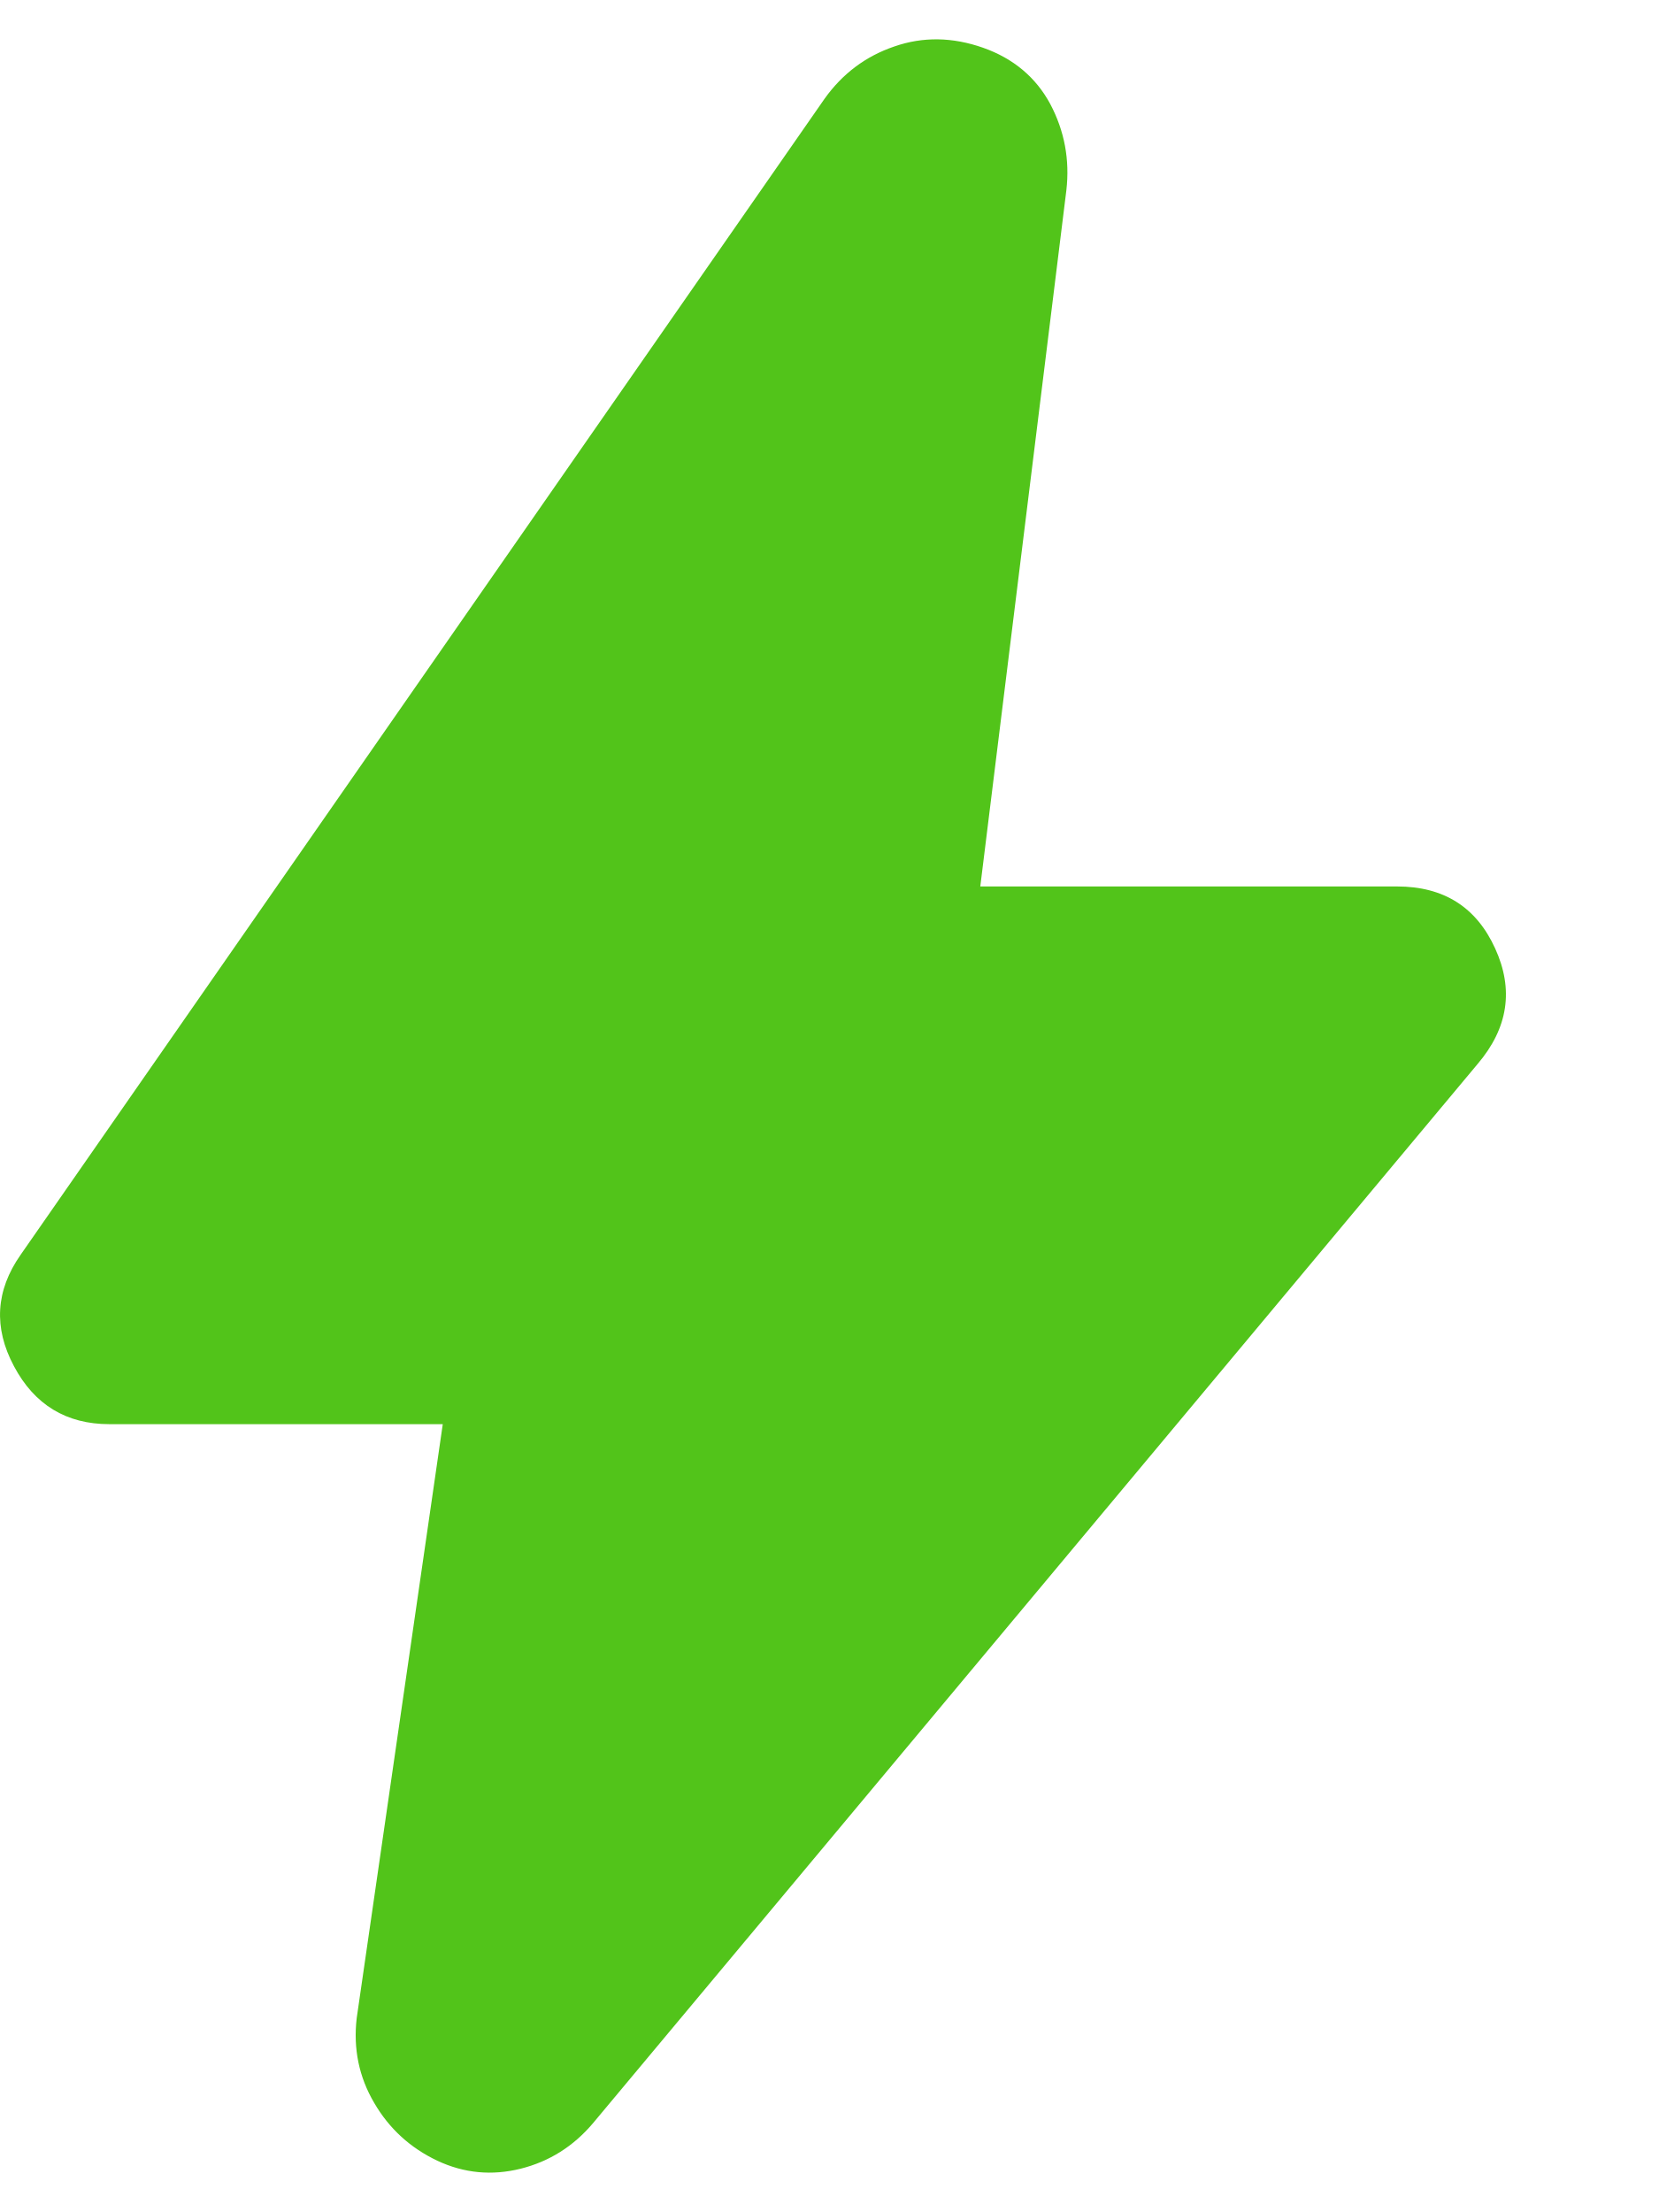
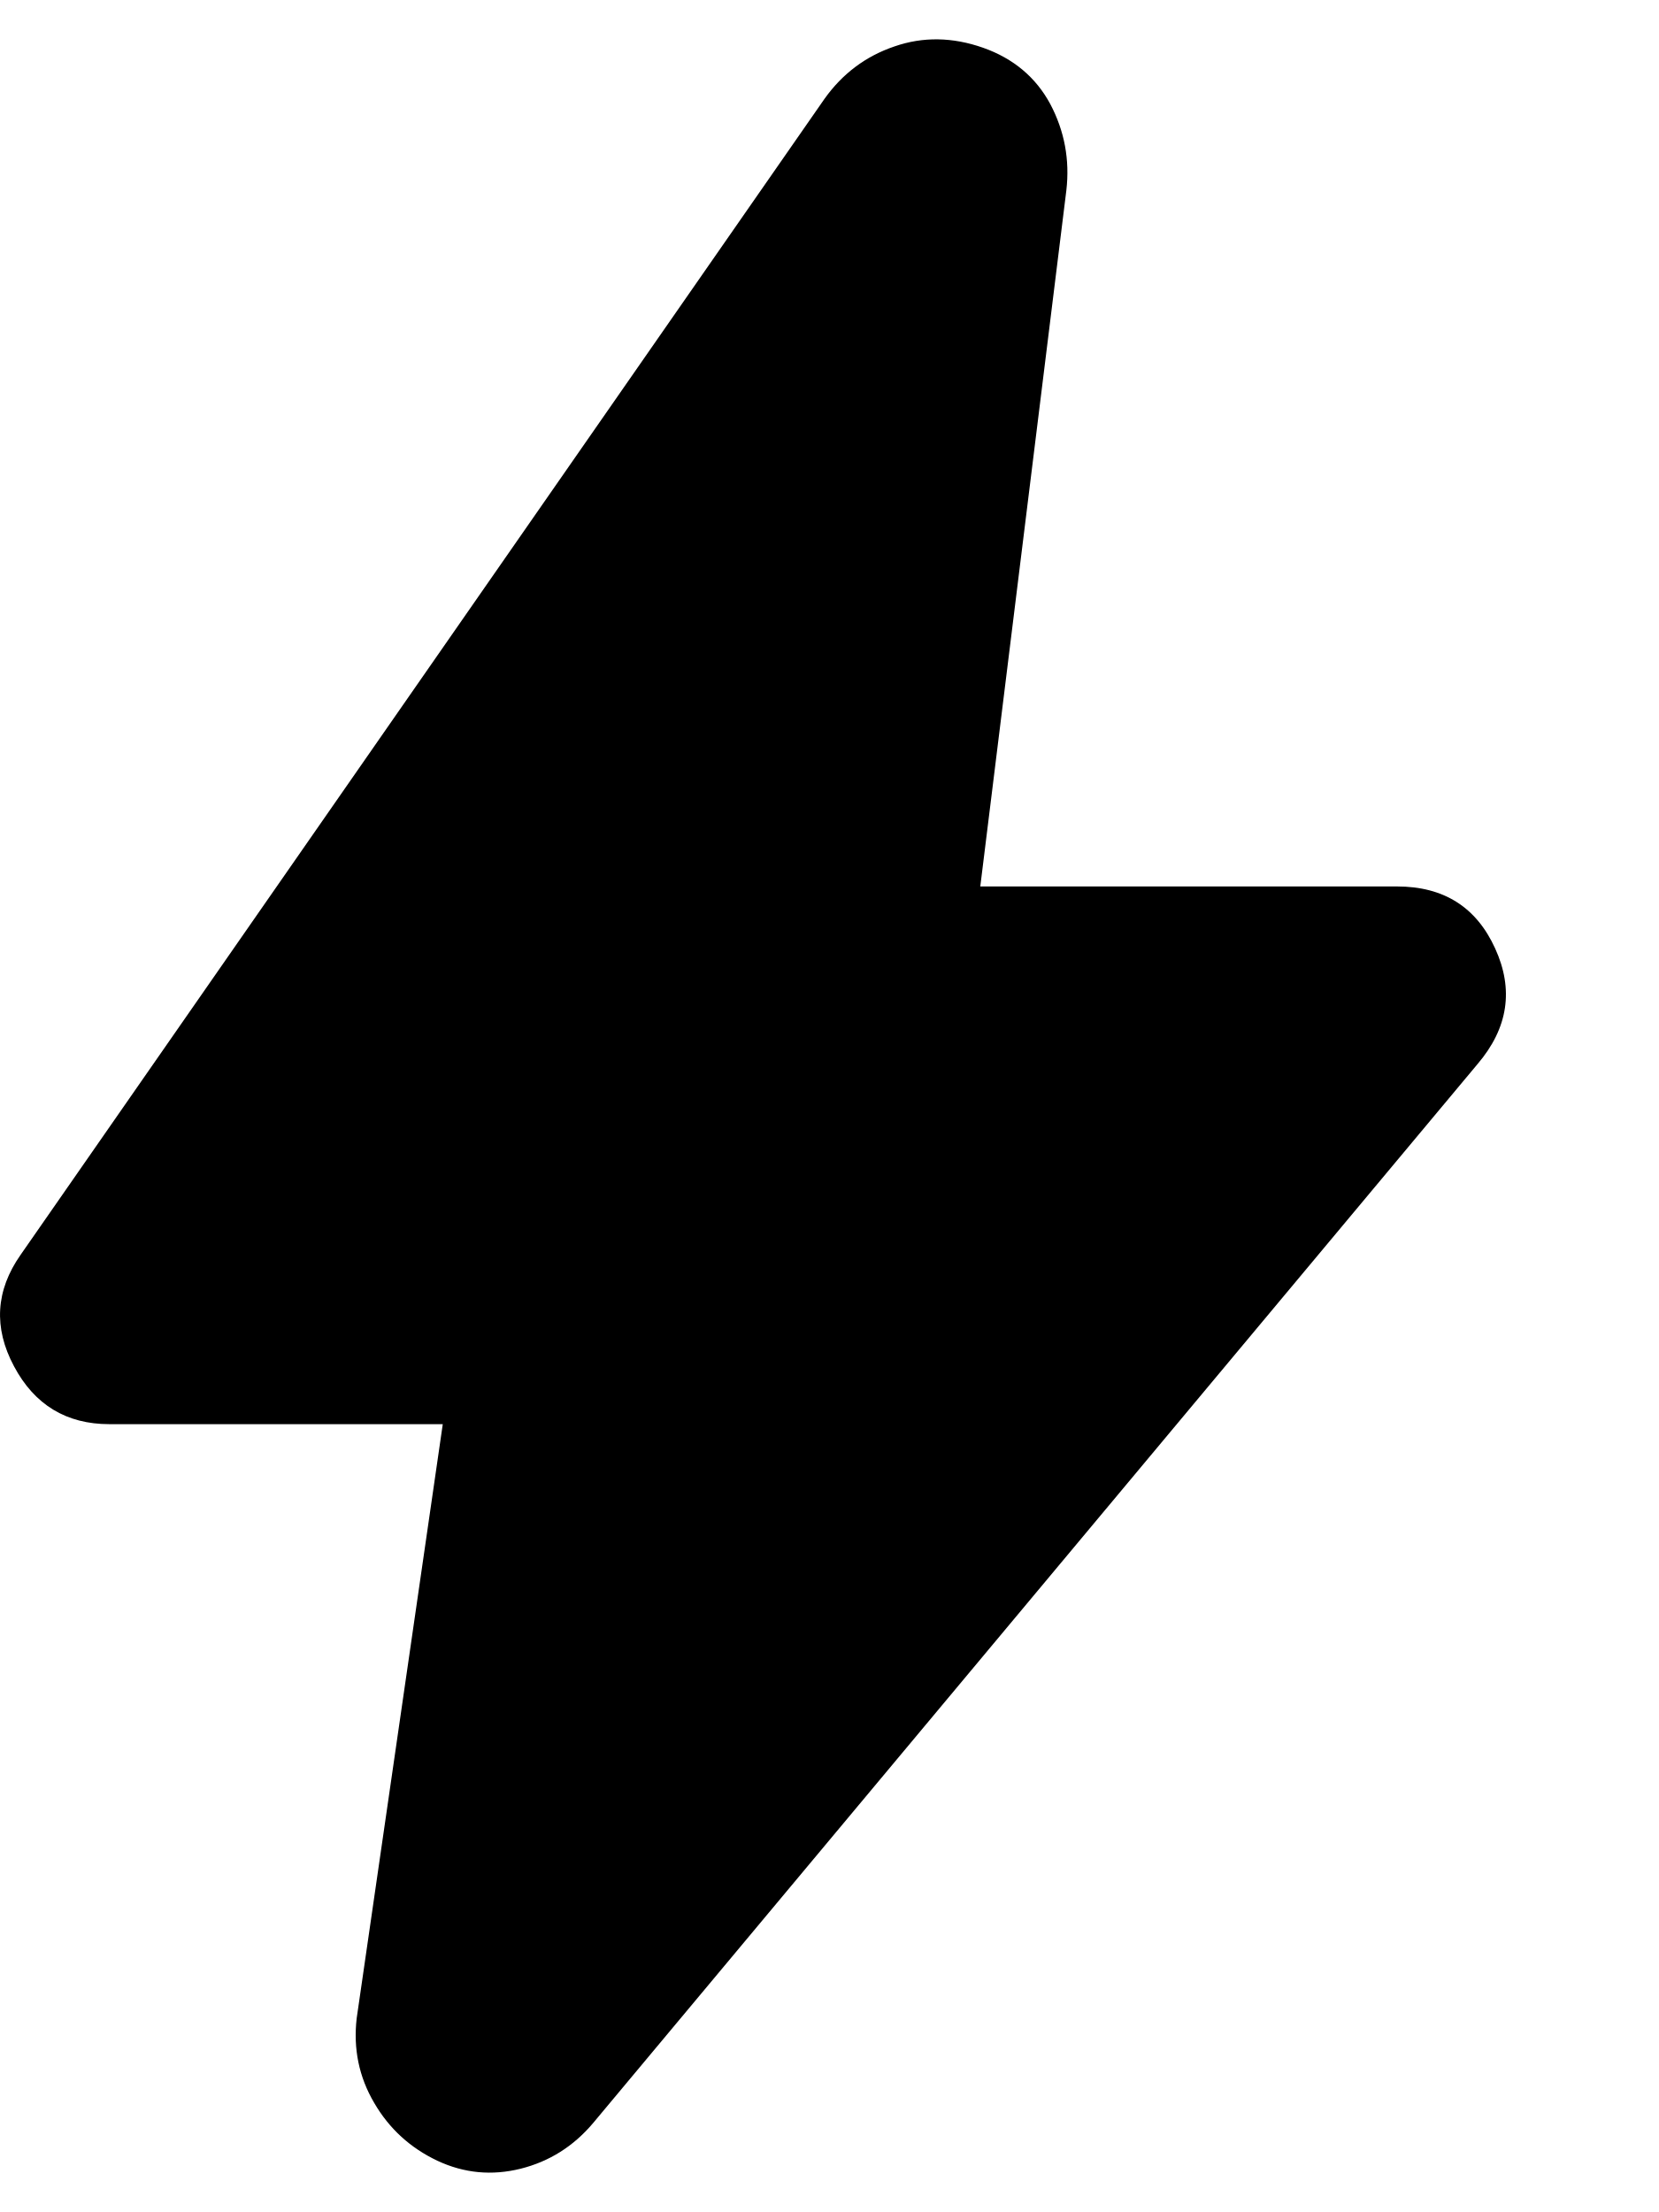
<svg xmlns="http://www.w3.org/2000/svg" width="9" height="12" viewBox="0 0 9 12" fill="none">
-   <path d="M2.402 7.726H0.593C0.36 7.726 0.187 7.621 0.076 7.412C-0.036 7.203 -0.024 7.001 0.112 6.807L4.473 0.536C4.57 0.4 4.696 0.305 4.852 0.252C5.007 0.198 5.168 0.201 5.333 0.259C5.498 0.317 5.62 0.42 5.698 0.565C5.775 0.711 5.804 0.867 5.785 1.032L5.318 4.809H7.579C7.832 4.809 8.009 4.921 8.111 5.145C8.213 5.368 8.182 5.577 8.016 5.772L3.218 11.517C3.111 11.644 2.98 11.726 2.825 11.765C2.669 11.804 2.518 11.79 2.373 11.722C2.227 11.653 2.112 11.549 2.03 11.408C1.947 11.267 1.916 11.114 1.935 10.949L2.402 7.726Z" fill="#52C41A" />
+   <path d="M2.402 7.726H0.593C0.36 7.726 0.187 7.621 0.076 7.412C-0.036 7.203 -0.024 7.001 0.112 6.807L4.473 0.536C4.57 0.4 4.696 0.305 4.852 0.252C5.007 0.198 5.168 0.201 5.333 0.259C5.498 0.317 5.62 0.42 5.698 0.565C5.775 0.711 5.804 0.867 5.785 1.032L5.318 4.809H7.579C7.832 4.809 8.009 4.921 8.111 5.145C8.213 5.368 8.182 5.577 8.016 5.772L3.218 11.517C3.111 11.644 2.98 11.726 2.825 11.765C2.669 11.804 2.518 11.79 2.373 11.722C2.227 11.653 2.112 11.549 2.03 11.408C1.947 11.267 1.916 11.114 1.935 10.949L2.402 7.726Z" fill="currentColor" />
</svg>
